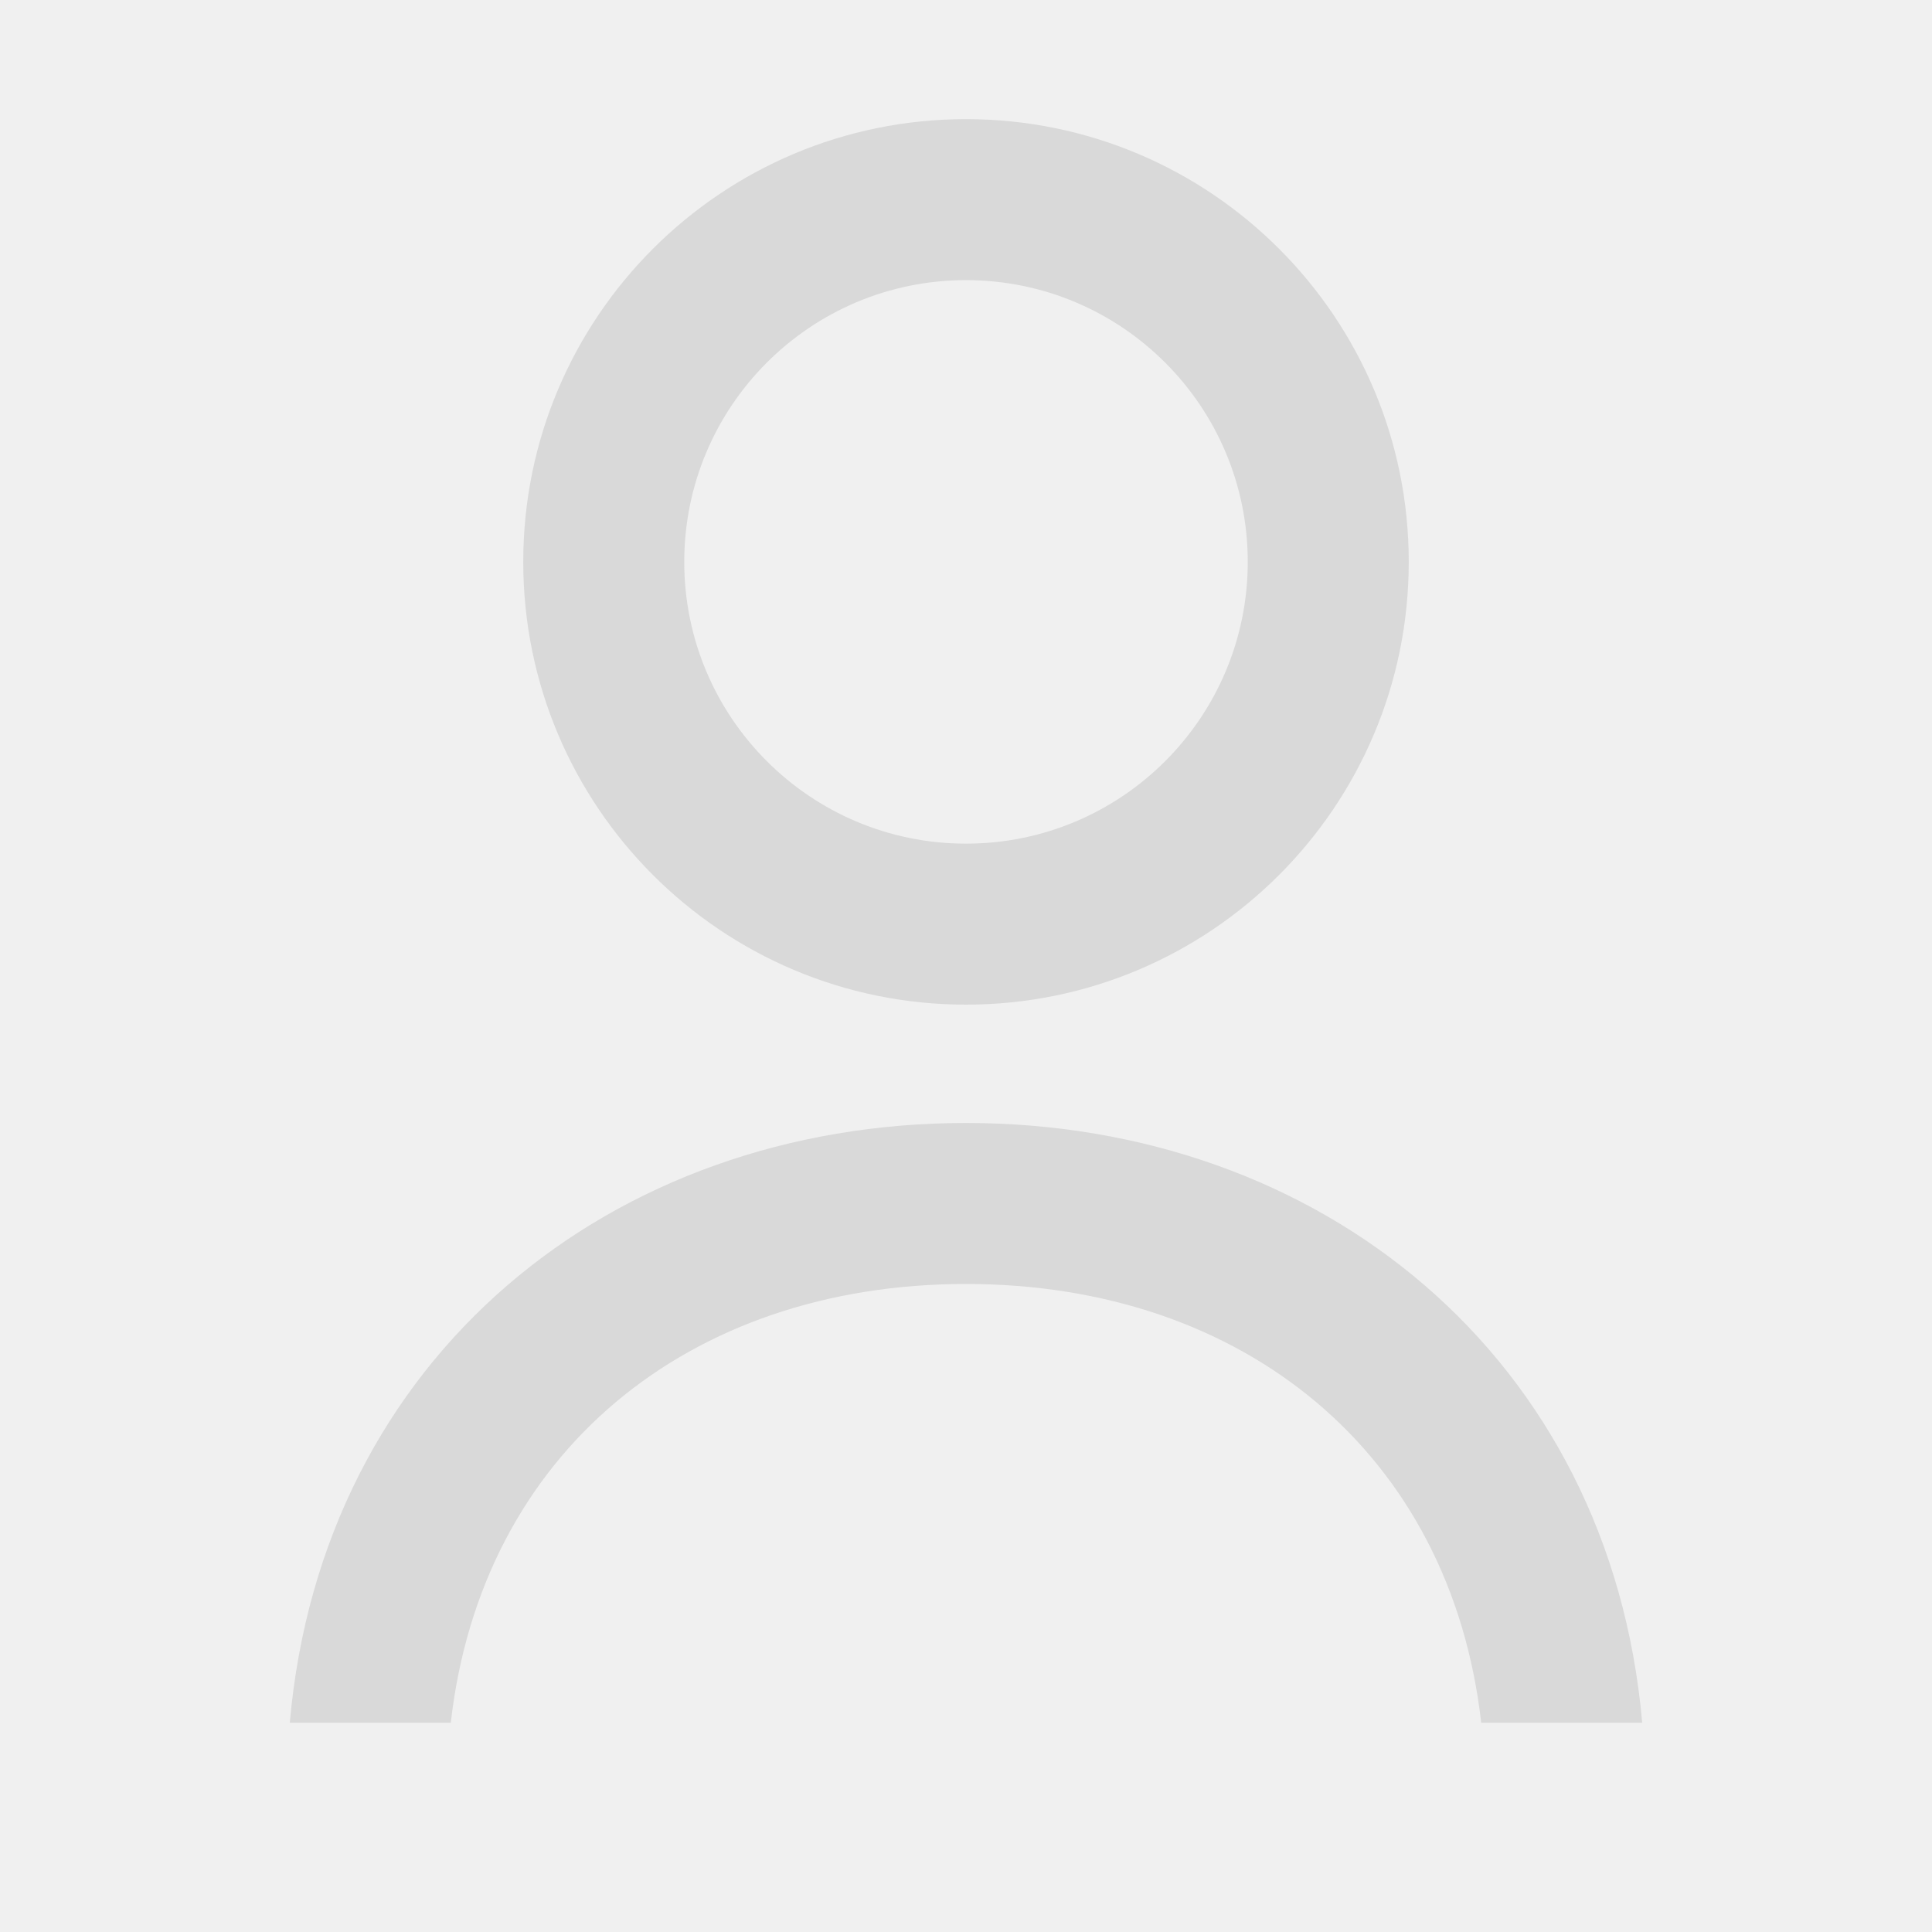
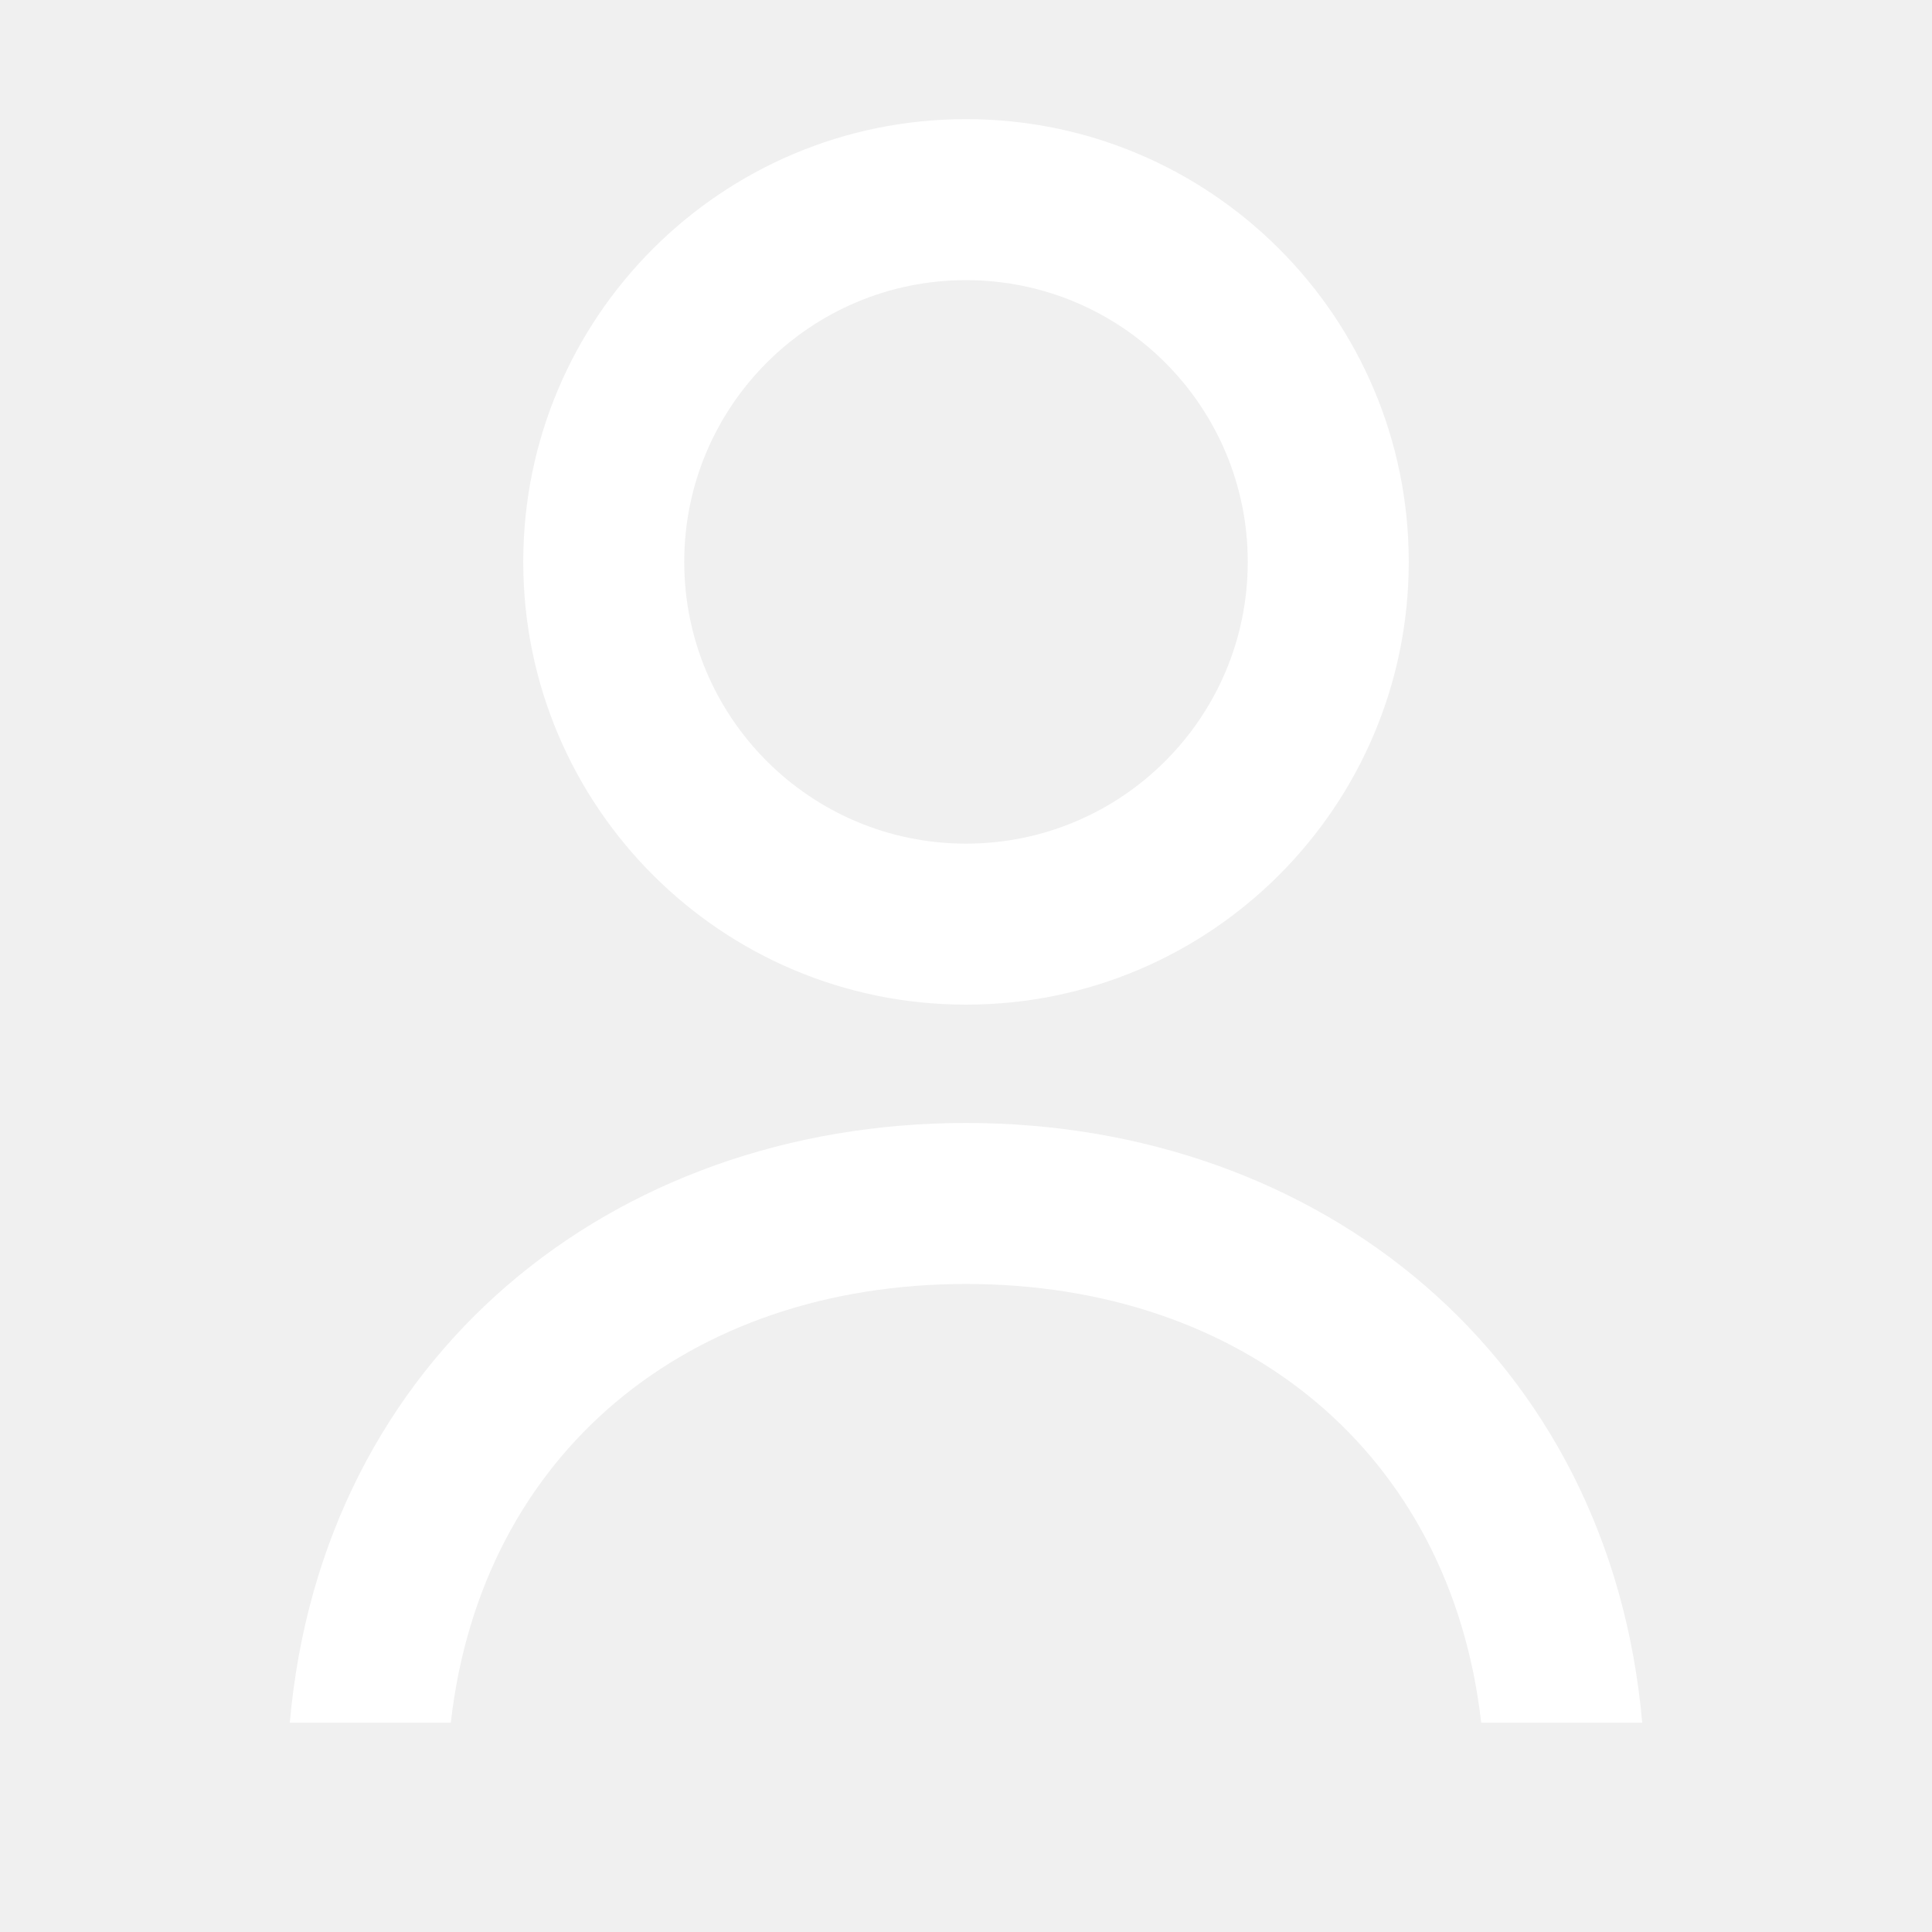
- <svg xmlns="http://www.w3.org/2000/svg" fill="#D9D9D9" width="800px" height="800px" viewBox="0 0 24 24">
+ <svg xmlns="http://www.w3.org/2000/svg" fill="#FFFFFF" width="800px" height="800px" viewBox="0 0 24 24">
  <g>
    <path fill="none" d="M0 0h24v24H0z" />
-     <path fill="#D9D9D9" d="M3.6 21.4c.4-4.55 4-7.45 8.4-7.45s8 2.9 8.4 7.45h-2c-.38-3.35-2.95-5.45-6.4-5.45s-6.02 2.1-6.4 5.45h-2zm8.4-8.92c-3.038 0-5.5-2.462-5.5-5.5S8.962 1.48 12 1.48 17.5 3.942 17.5 6.98 15.038 12.48 12 12.48zm0-2c1.933 0 3.5-1.567 3.5-3.5S13.933 3.48 12 3.48 8.5 5.047 8.5 6.98 10.067 10.48 12 10.48z" />
+     <path fill="#FFFFFF" d="M3.6 21.4c.4-4.55 4-7.45 8.4-7.45s8 2.9 8.4 7.45h-2c-.38-3.35-2.95-5.45-6.4-5.45s-6.02 2.1-6.4 5.45h-2zm8.4-8.92c-3.038 0-5.5-2.462-5.5-5.5S8.962 1.48 12 1.48 17.5 3.942 17.5 6.98 15.038 12.48 12 12.48zm0-2c1.933 0 3.5-1.567 3.5-3.5S13.933 3.48 12 3.48 8.5 5.047 8.5 6.98 10.067 10.48 12 10.48z" />
  </g>
</svg>
